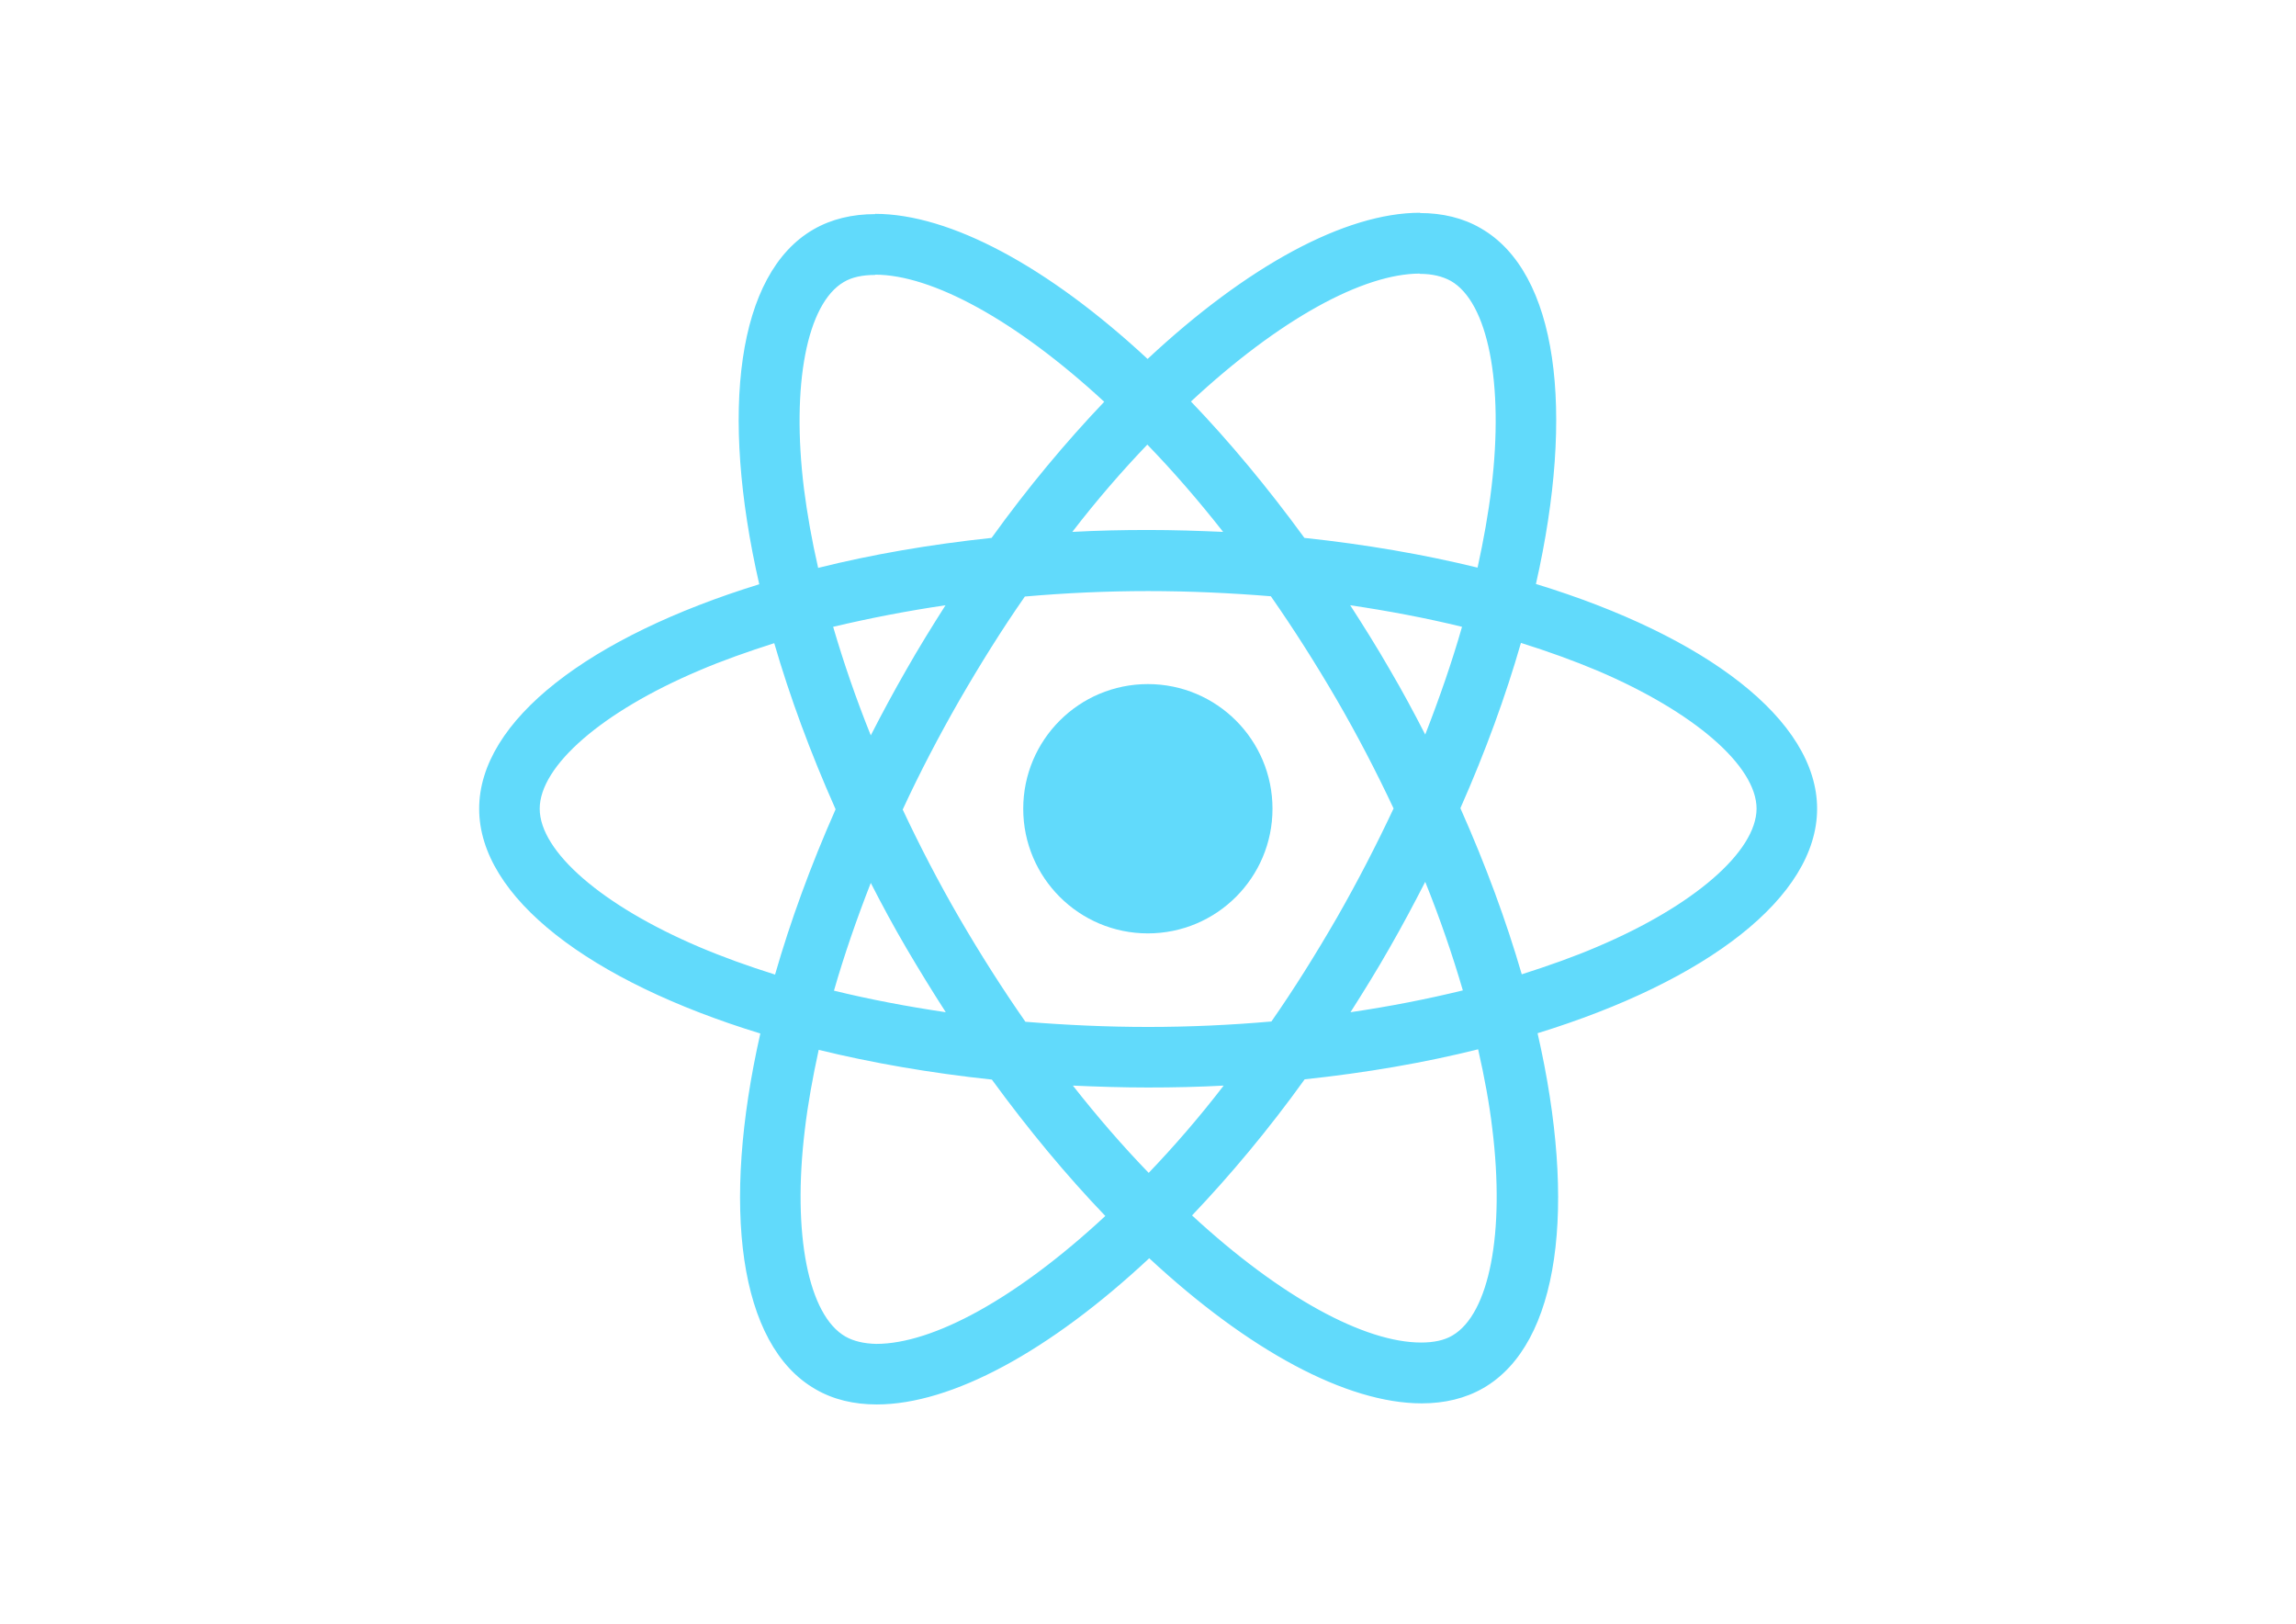
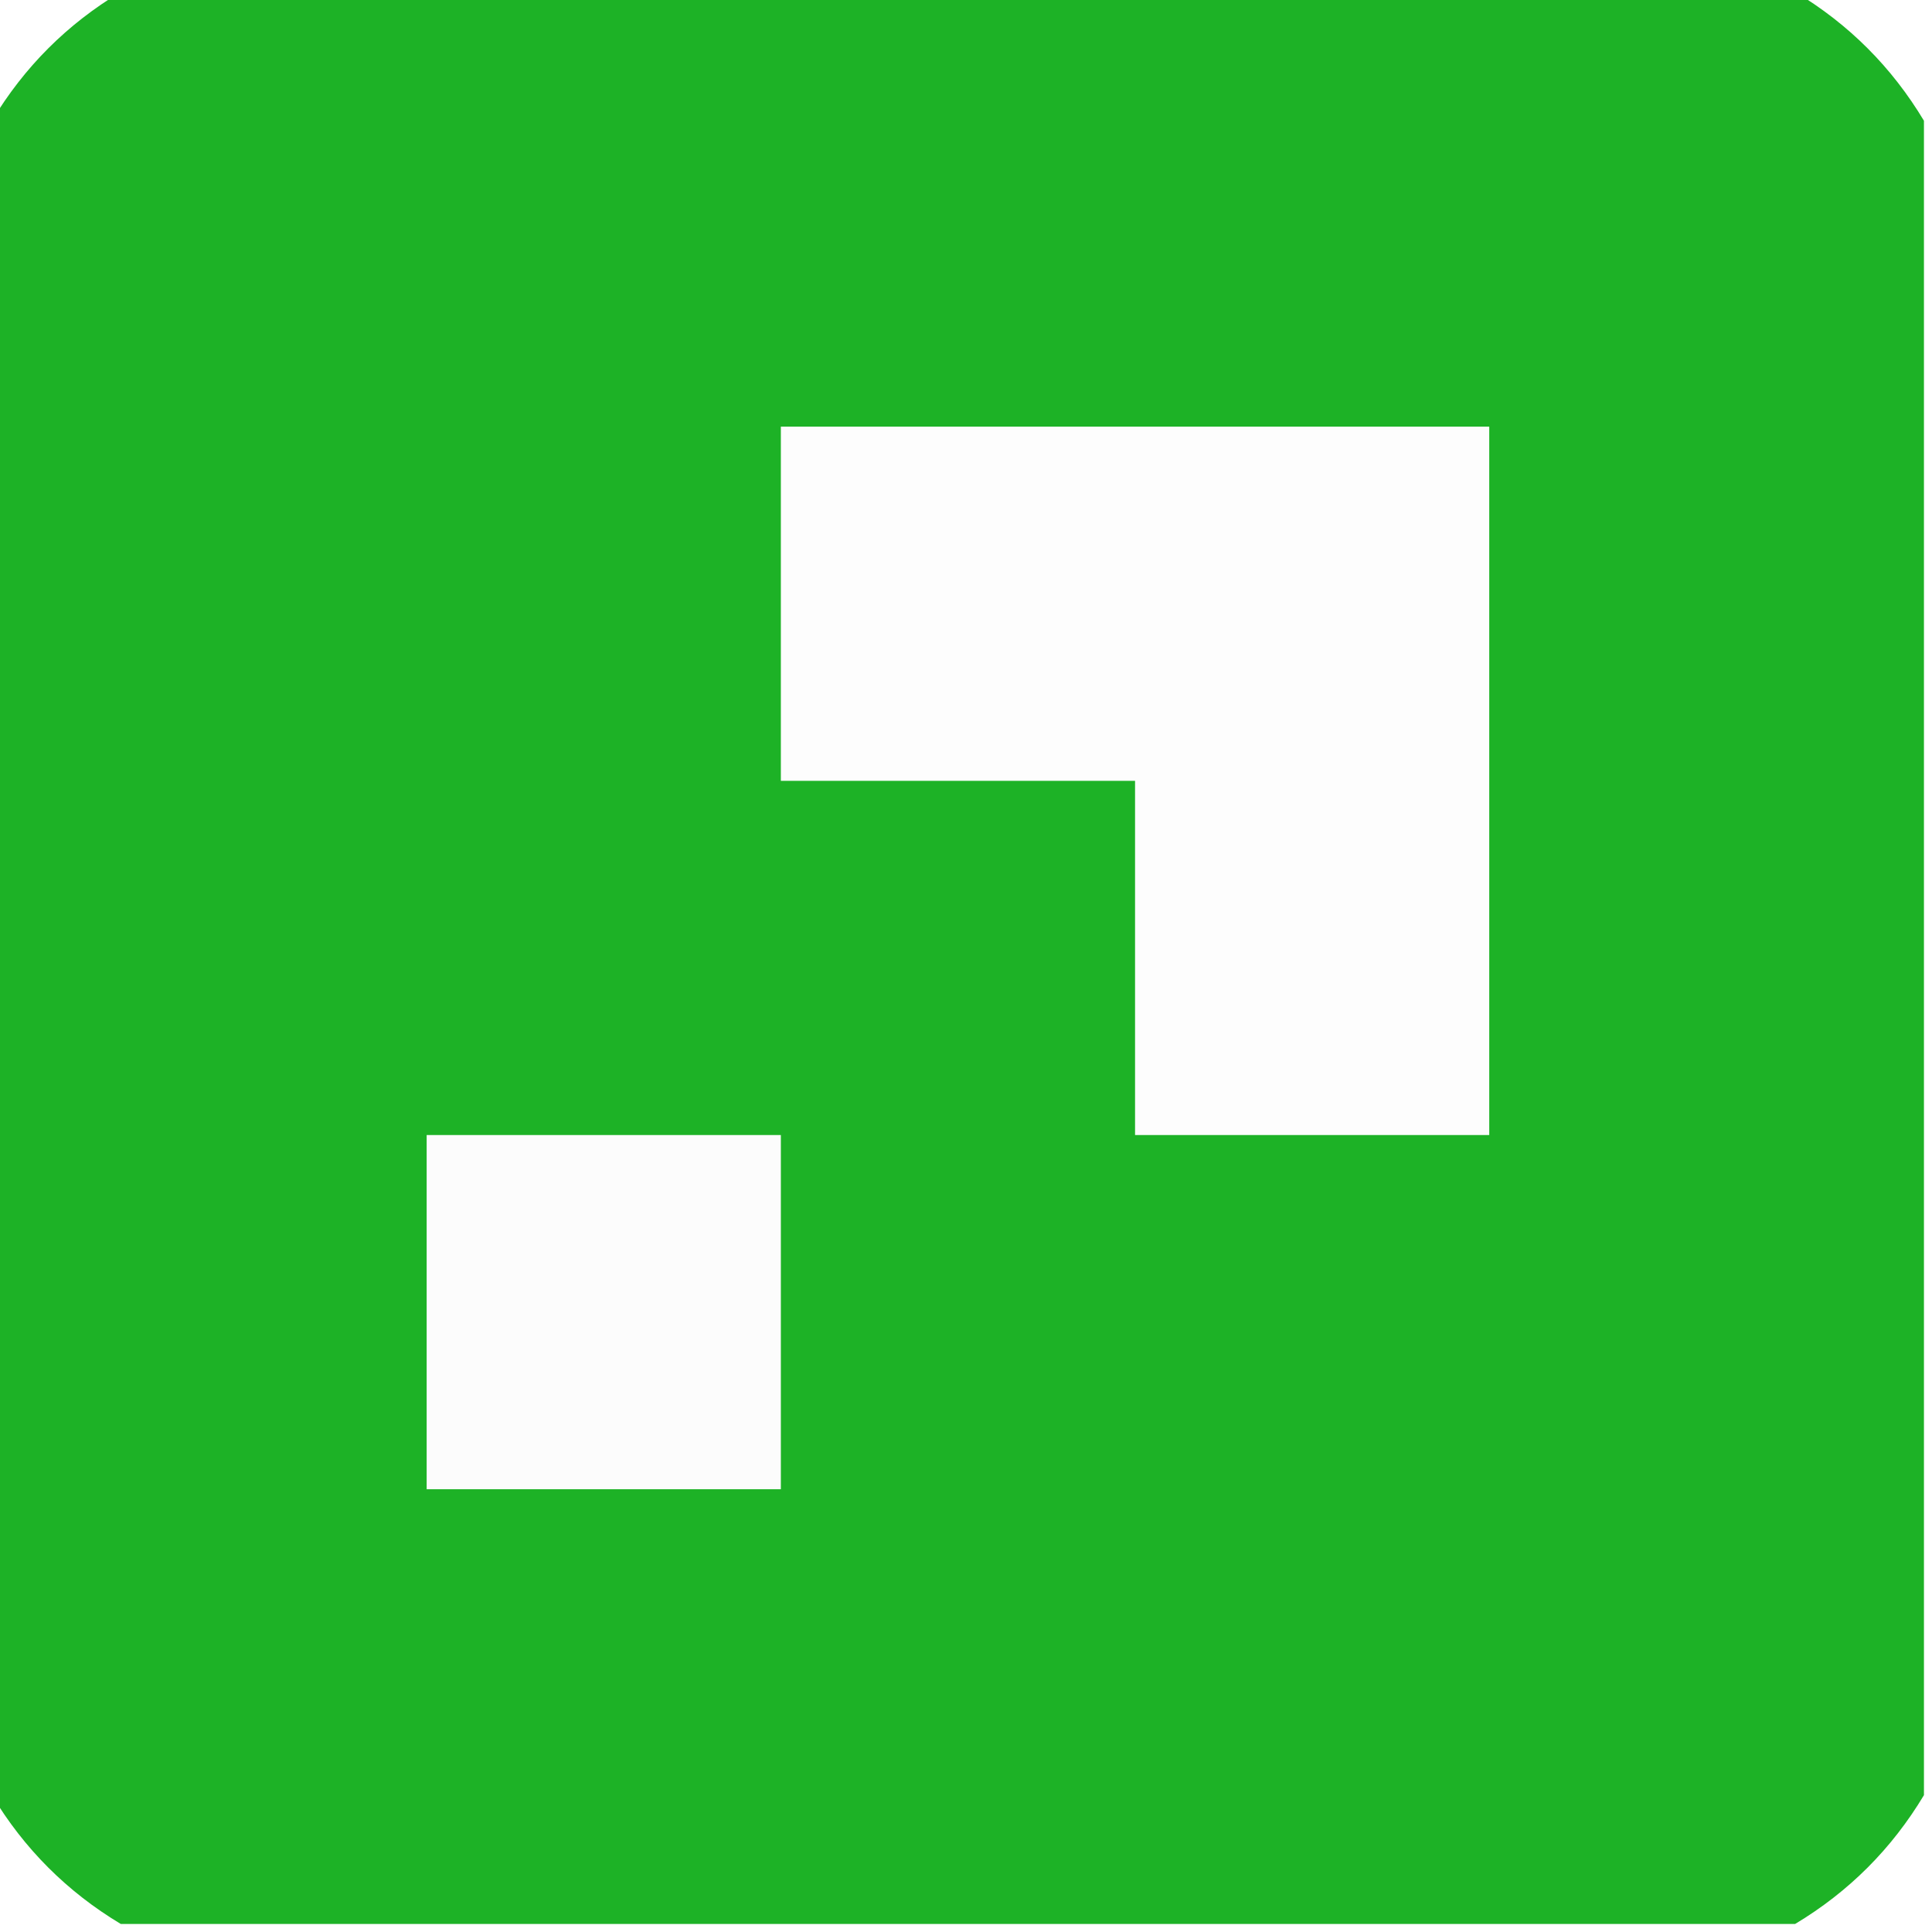
- <svg xmlns="http://www.w3.org/2000/svg" viewBox="0 0 841.9 595.3">
-   <g fill="#61DAFB">
-     <path d="M666.3 296.5c0-32.5-40.7-63.3-103.1-82.4 14.4-63.6 8-114.2-20.2-130.4-6.5-3.8-14.1-5.6-22.4-5.6v22.3c4.6 0 8.3.9 11.4 2.6 13.6 7.8 19.5 37.5 14.9 75.7-1.1 9.4-2.9 19.3-5.1 29.4-19.6-4.8-41-8.5-63.5-10.9-13.5-18.5-27.5-35.3-41.6-50 32.6-30.3 63.2-46.9 84-46.9V78c-27.5 0-63.5 19.6-99.9 53.6-36.4-33.8-72.4-53.2-99.9-53.2v22.3c20.7 0 51.4 16.5 84 46.6-14 14.7-28 31.4-41.3 49.9-22.6 2.4-44 6.1-63.6 11-2.3-10-4-19.7-5.2-29-4.7-38.2 1.1-67.9 14.6-75.8 3-1.8 6.9-2.6 11.5-2.6V78.5c-8.4 0-16 1.8-22.6 5.6-28.1 16.2-34.4 66.7-19.9 130.1-62.2 19.2-102.7 49.9-102.7 82.3 0 32.5 40.7 63.3 103.1 82.4-14.4 63.6-8 114.2 20.2 130.4 6.5 3.8 14.1 5.6 22.5 5.6 27.5 0 63.5-19.6 99.9-53.6 36.4 33.8 72.4 53.2 99.9 53.2 8.4 0 16-1.8 22.6-5.6 28.1-16.2 34.4-66.7 19.9-130.1 62-19.1 102.5-49.9 102.5-82.3zm-130.2-66.7c-3.7 12.9-8.3 26.2-13.5 39.5-4.1-8-8.4-16-13.1-24-4.6-8-9.5-15.8-14.4-23.4 14.2 2.1 27.9 4.7 41 7.9zm-45.8 106.5c-7.8 13.5-15.8 26.3-24.1 38.2-14.9 1.3-30 2-45.2 2-15.1 0-30.2-.7-45-1.9-8.3-11.9-16.4-24.6-24.2-38-7.6-13.1-14.5-26.4-20.8-39.8 6.2-13.4 13.2-26.8 20.7-39.9 7.8-13.5 15.8-26.3 24.1-38.2 14.9-1.3 30-2 45.2-2 15.1 0 30.2.7 45 1.9 8.3 11.9 16.4 24.6 24.2 38 7.6 13.1 14.5 26.4 20.8 39.8-6.3 13.4-13.2 26.8-20.7 39.9zm32.3-13c5.4 13.4 10 26.8 13.8 39.8-13.1 3.2-26.9 5.9-41.2 8 4.9-7.7 9.8-15.6 14.4-23.7 4.6-8 8.9-16.1 13-24.1zM421.2 430c-9.3-9.6-18.6-20.3-27.8-32 9 .4 18.2.7 27.5.7 9.4 0 18.7-.2 27.8-.7-9 11.7-18.3 22.4-27.5 32zm-74.4-58.9c-14.2-2.1-27.9-4.7-41-7.9 3.7-12.9 8.3-26.2 13.5-39.5 4.1 8 8.4 16 13.1 24 4.7 8 9.5 15.8 14.4 23.4zM420.7 163c9.3 9.6 18.6 20.3 27.8 32-9-.4-18.2-.7-27.5-.7-9.4 0-18.7.2-27.8.7 9-11.7 18.3-22.4 27.5-32zm-74 58.9c-4.9 7.7-9.8 15.6-14.4 23.7-4.6 8-8.9 16-13 24-5.4-13.4-10-26.8-13.8-39.8 13.1-3.1 26.9-5.8 41.2-7.9zm-90.5 125.2c-35.4-15.1-58.3-34.9-58.3-50.6 0-15.7 22.9-35.6 58.3-50.6 8.6-3.7 18-7 27.7-10.1 5.7 19.6 13.2 40 22.5 60.9-9.2 20.8-16.6 41.1-22.2 60.6-9.9-3.1-19.3-6.5-28-10.2zM310 490c-13.6-7.8-19.5-37.5-14.9-75.7 1.1-9.4 2.9-19.3 5.1-29.4 19.6 4.8 41 8.5 63.5 10.9 13.5 18.5 27.5 35.3 41.6 50-32.6 30.3-63.2 46.9-84 46.9-4.5-.1-8.3-1-11.3-2.7zm237.2-76.2c4.7 38.2-1.1 67.9-14.6 75.8-3 1.8-6.9 2.6-11.5 2.6-20.7 0-51.4-16.5-84-46.6 14-14.7 28-31.4 41.3-49.9 22.6-2.4 44-6.1 63.6-11 2.3 10.1 4.1 19.8 5.2 29.1zm38.5-66.7c-8.6 3.7-18 7-27.7 10.1-5.7-19.6-13.2-40-22.5-60.9 9.2-20.8 16.6-41.1 22.2-60.6 9.9 3.1 19.3 6.5 28.1 10.2 35.4 15.1 58.3 34.9 58.3 50.6-.1 15.7-23 35.6-58.4 50.6zM320.8 78.4z" />
-     <circle cx="420.9" cy="296.5" r="45.7" />
-     <path d="M520.5 78.1z" />
+ <svg xmlns="http://www.w3.org/2000/svg" version="1.1" width="120px" height="120px" style="shape-rendering:geometricPrecision; text-rendering:geometricPrecision; image-rendering:optimizeQuality; fill-rule:evenodd; clip-rule:evenodd">
+   <g>
+     <path style="opacity:0.997" fill="#1db226" d="M 7.5,-0.5 C 42.167,-0.5 76.833,-0.5 111.5,-0.5C 114.833,1.5 117.5,4.167 119.5,7.5C 119.5,42.167 119.5,76.833 119.5,111.5C 117.5,114.833 114.833,117.5 111.5,119.5C 76.833,119.5 42.167,119.5 7.5,119.5C 4.167,117.5 1.5,114.833 -0.5,111.5C -0.5,76.833 -0.5,42.167 -0.5,7.5C 1.5,4.167 4.167,1.5 7.5,-0.5 Z" />
+   </g>
+   <g>
+     <path style="opacity:1" fill="#fdfdfd" d="M 48.5,26.5 C 63.167,26.5 77.833,26.5 92.5,26.5C 92.5,41.167 92.5,55.833 92.5,70.5C 85.167,70.5 77.833,70.5 70.5,70.5C 70.5,63.167 70.5,55.833 70.5,48.5C 63.167,48.5 55.833,48.5 48.5,48.5C 48.5,41.167 48.5,33.833 48.5,26.5 Z" />
+   </g>
+   <g>
+     <path style="opacity:1" fill="#fcfcfc" d="M 26.5,70.5 C 33.833,70.5 41.167,70.5 48.5,70.5C 48.5,77.833 48.5,85.167 48.5,92.5C 41.167,92.5 33.833,92.5 26.5,92.5C 26.5,85.167 26.5,77.833 26.5,70.5 Z" />
  </g>
</svg>
